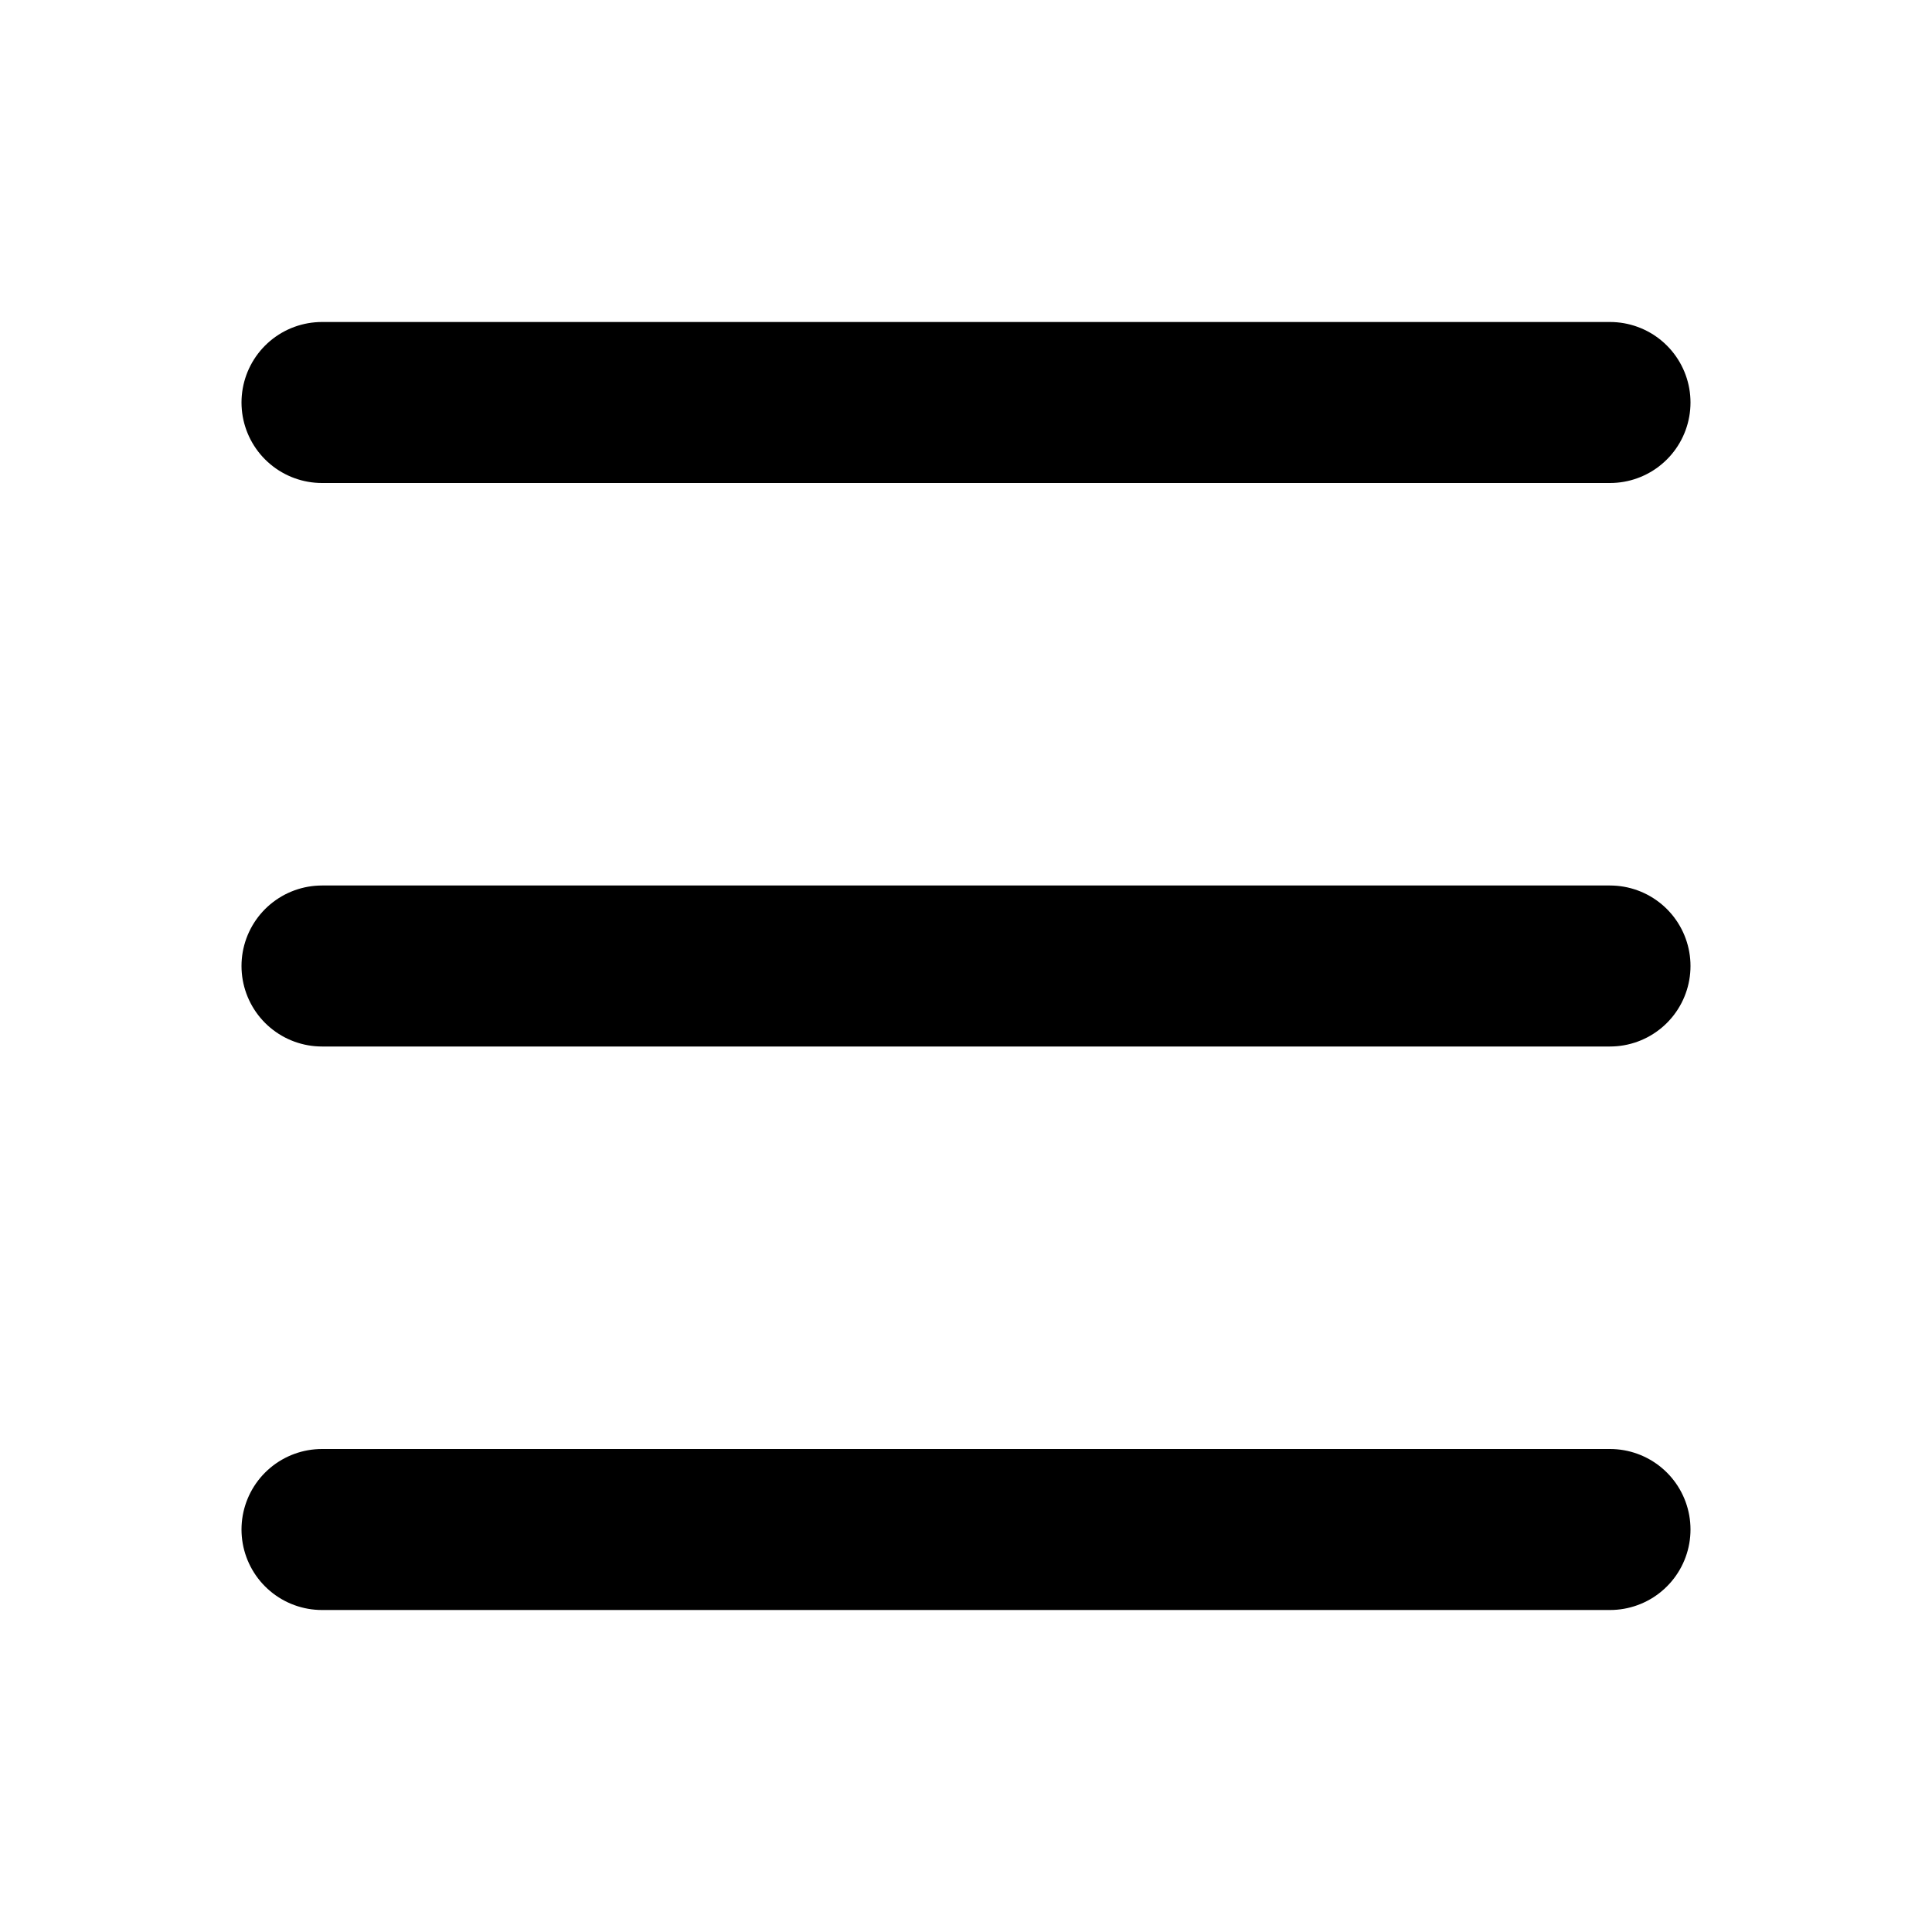
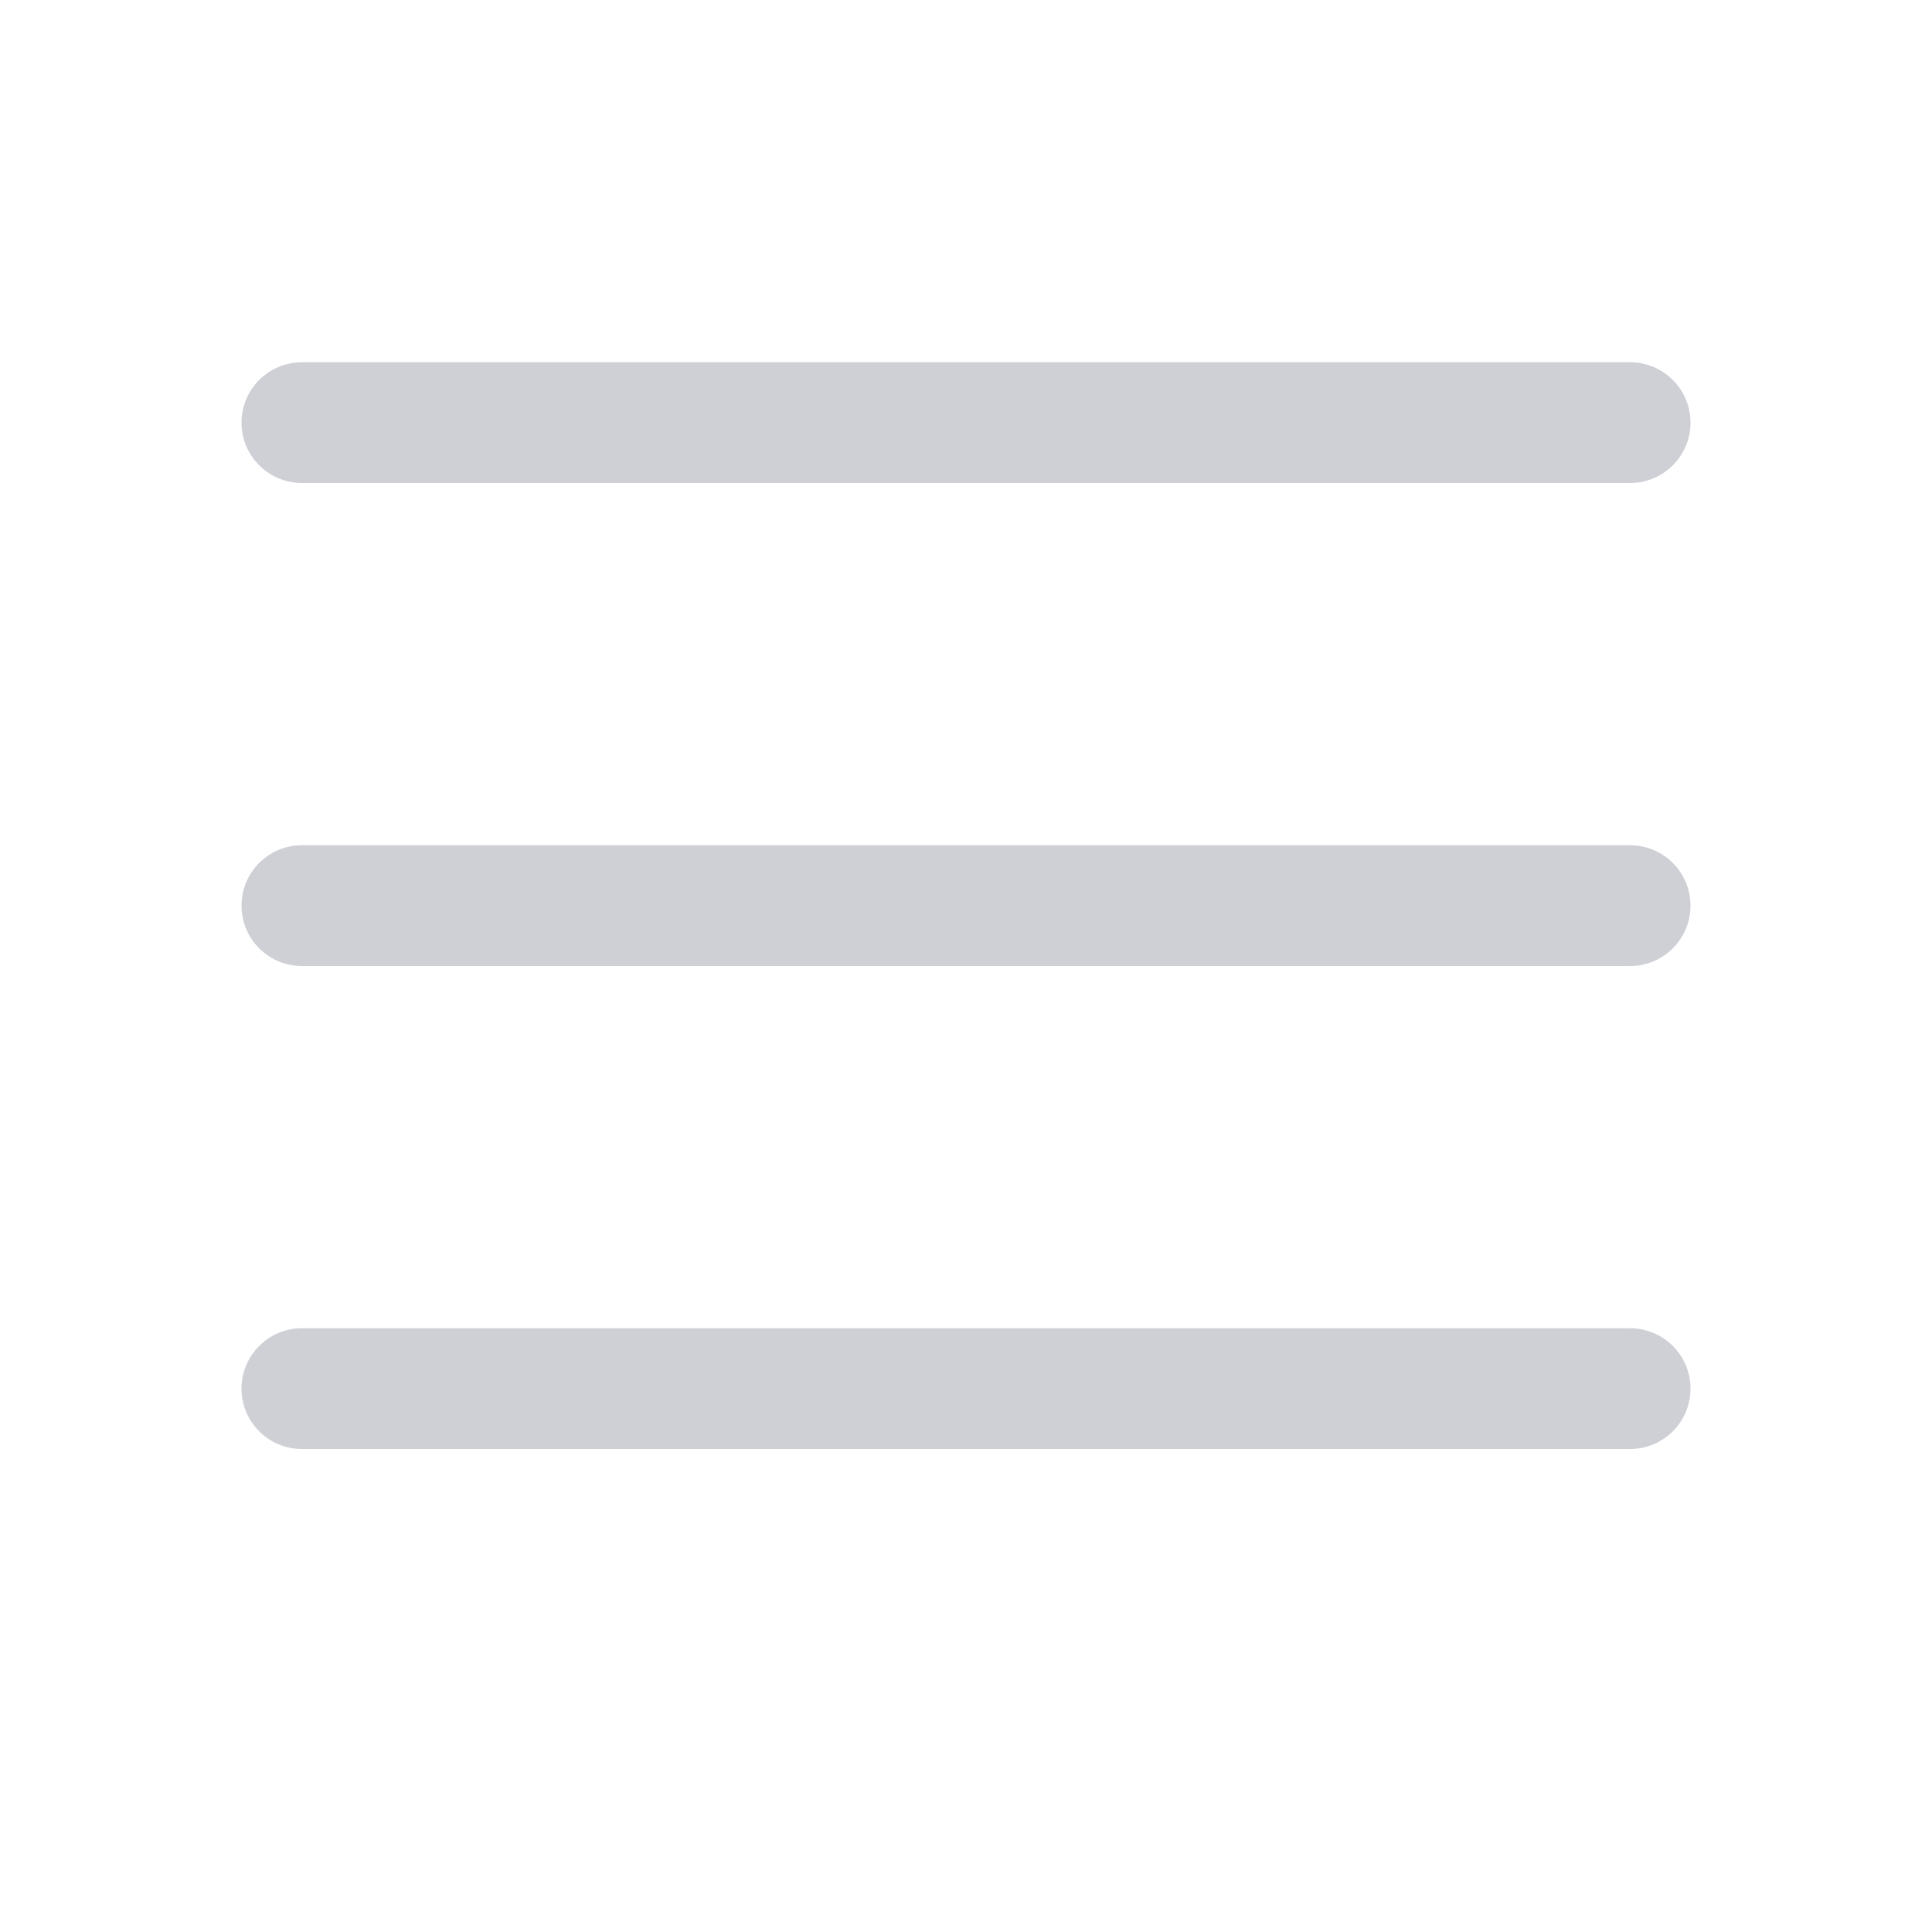
- <svg xmlns="http://www.w3.org/2000/svg" viewBox="0 0 24 24" fill="none" stroke="currentColor" stroke-width="2" stroke-linecap="round" stroke-linejoin="round">
-   <path d="M4 5h16" />
-   <path d="M4 12h16" />
-   <path d="M4 19h16" />
+ <svg xmlns="http://www.w3.org/2000/svg" width="16" height="16" viewBox="0 0 16 16" fill="none">
+   <path d="M2 3.5C2 3.224 2.224 3 2.5 3H13.5C13.776 3 14 3.224 14 3.5C14 3.776 13.776 4 13.5 4H2.5C2.224 4 2 3.776 2 3.5Z" fill="#CED0D6" />
+   <path d="M2 7.5C2 7.224 2.224 7 2.5 7H13.5C13.776 7 14 7.224 14 7.5C14 7.776 13.776 8 13.5 8H2.5C2.224 8 2 7.776 2 7.5Z" fill="#CED0D6" />
+   <path d="M2.5 11C2.224 11 2 11.224 2 11.5C2 11.776 2.224 12 2.5 12H13.5C13.776 12 14 11.776 14 11.5C14 11.224 13.776 11 13.5 11H2.5Z" fill="#CED0D6" />
</svg>
